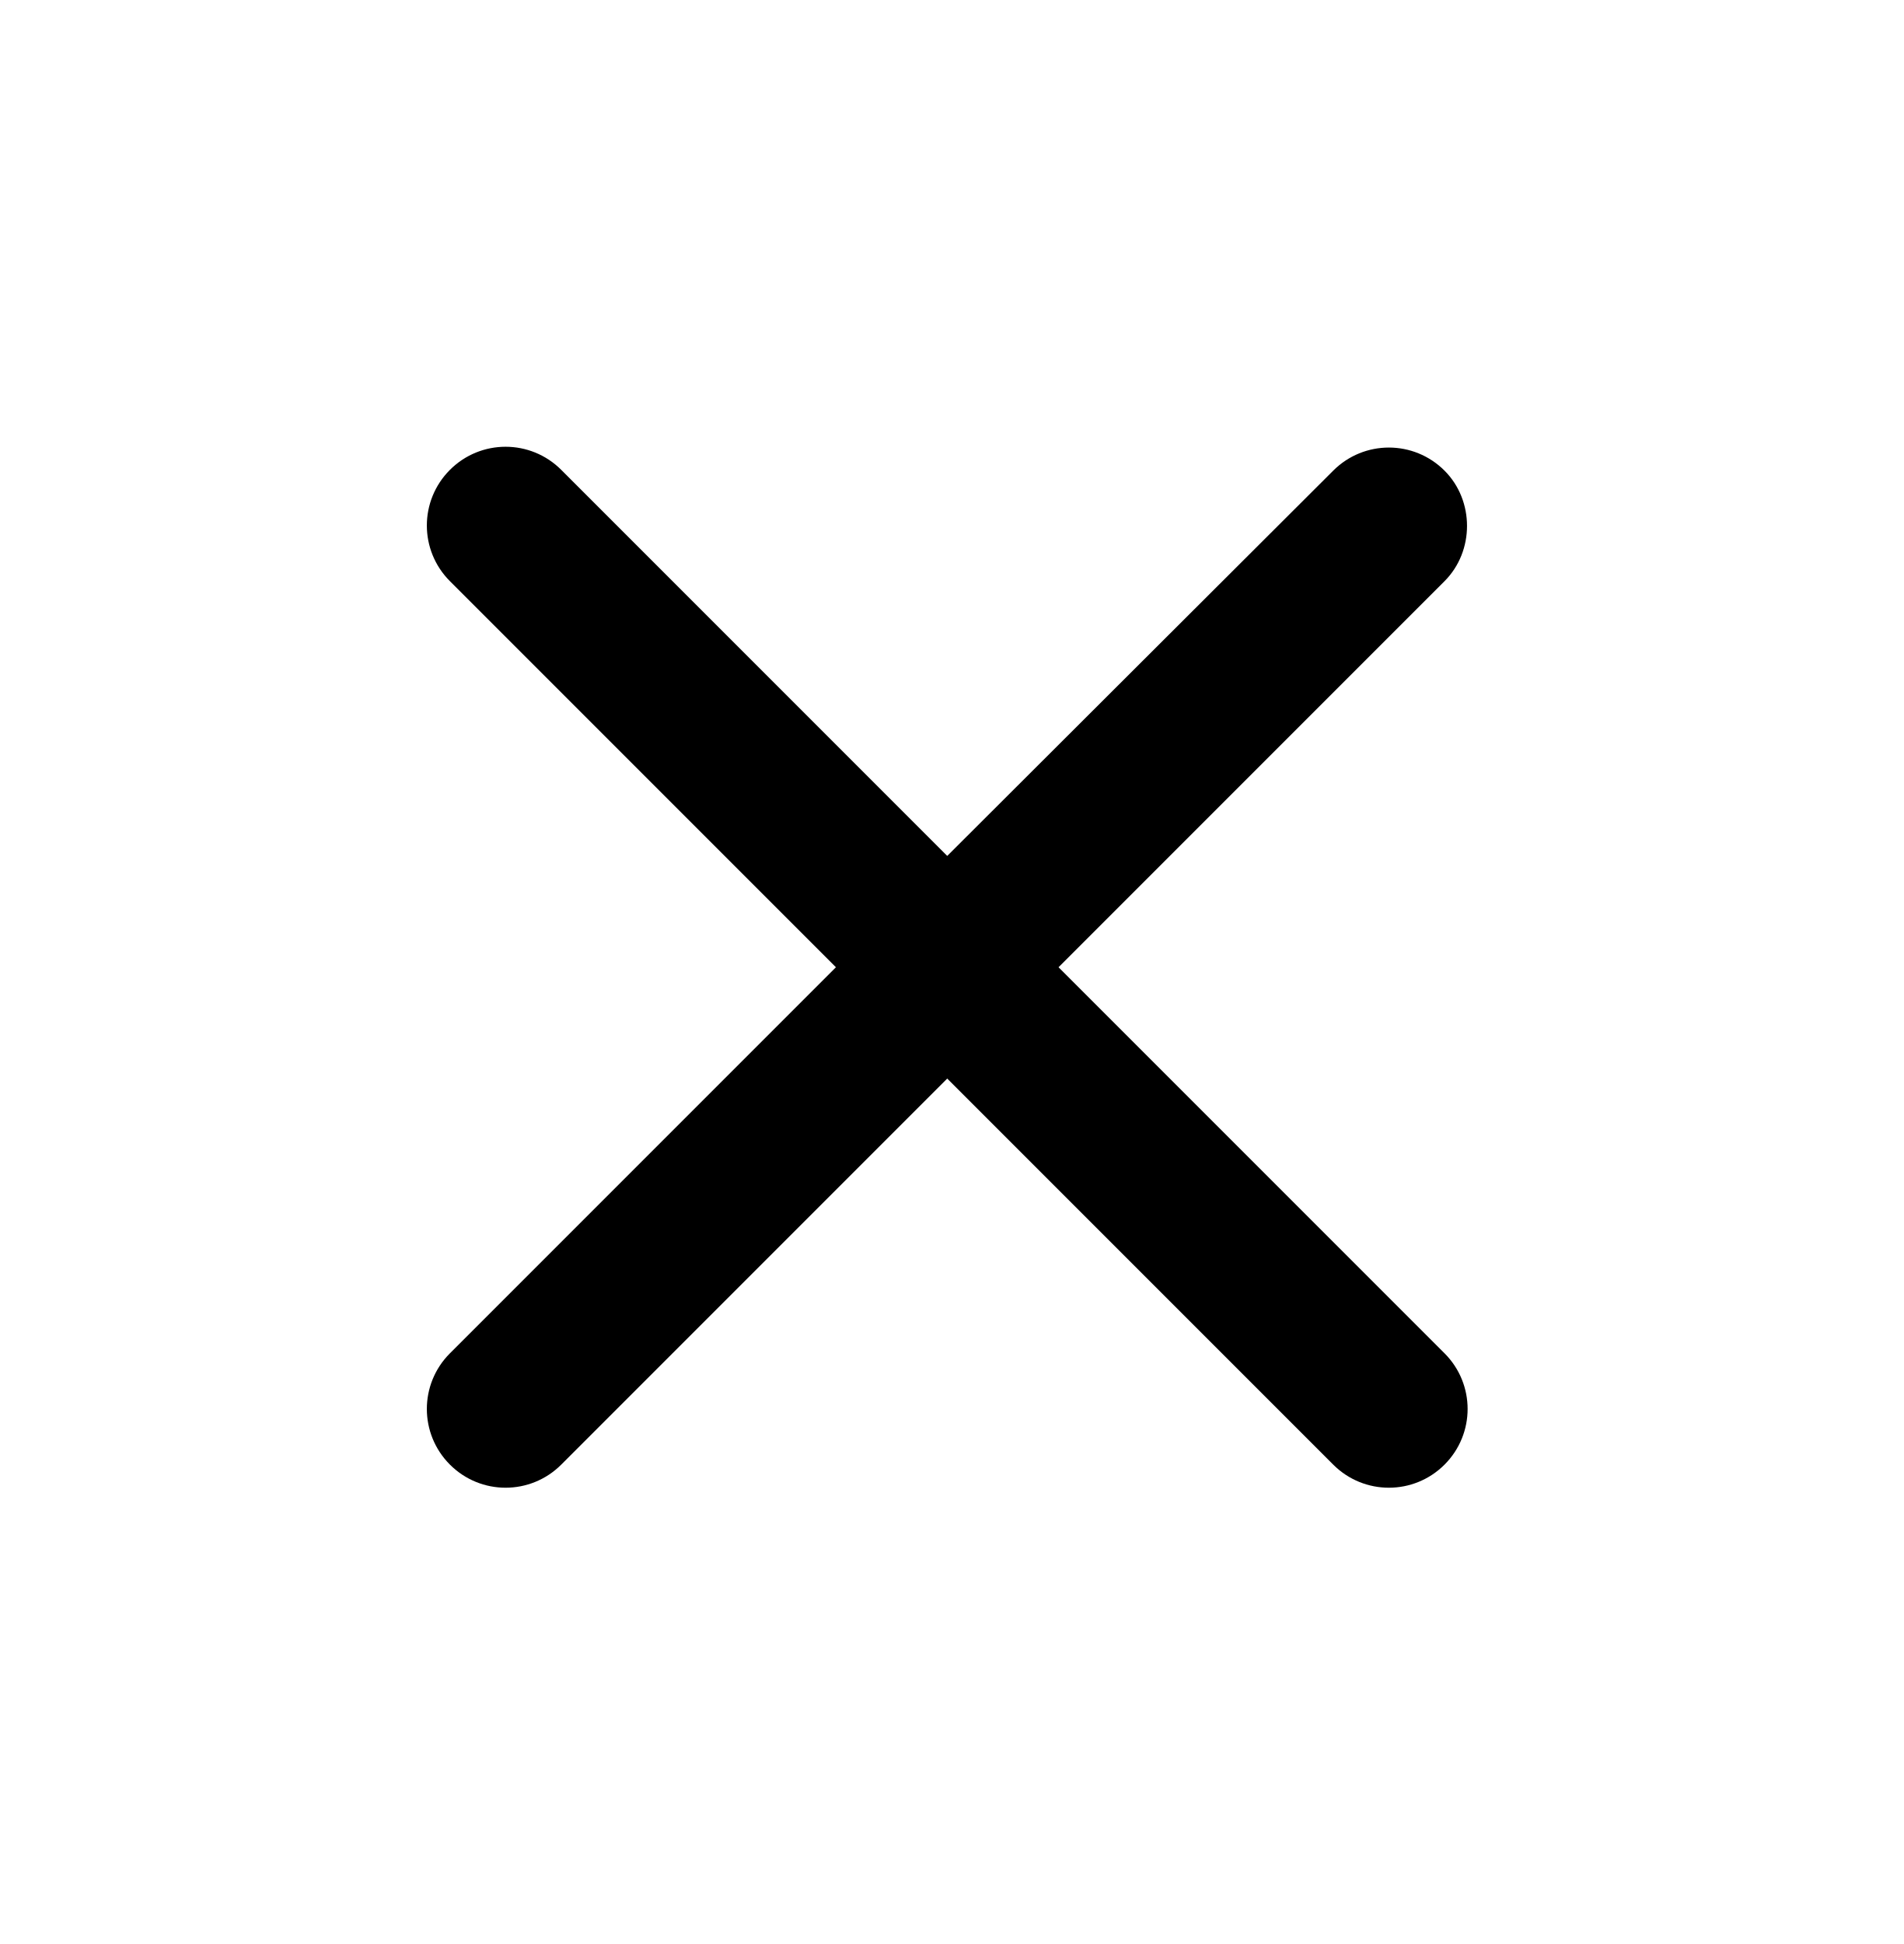
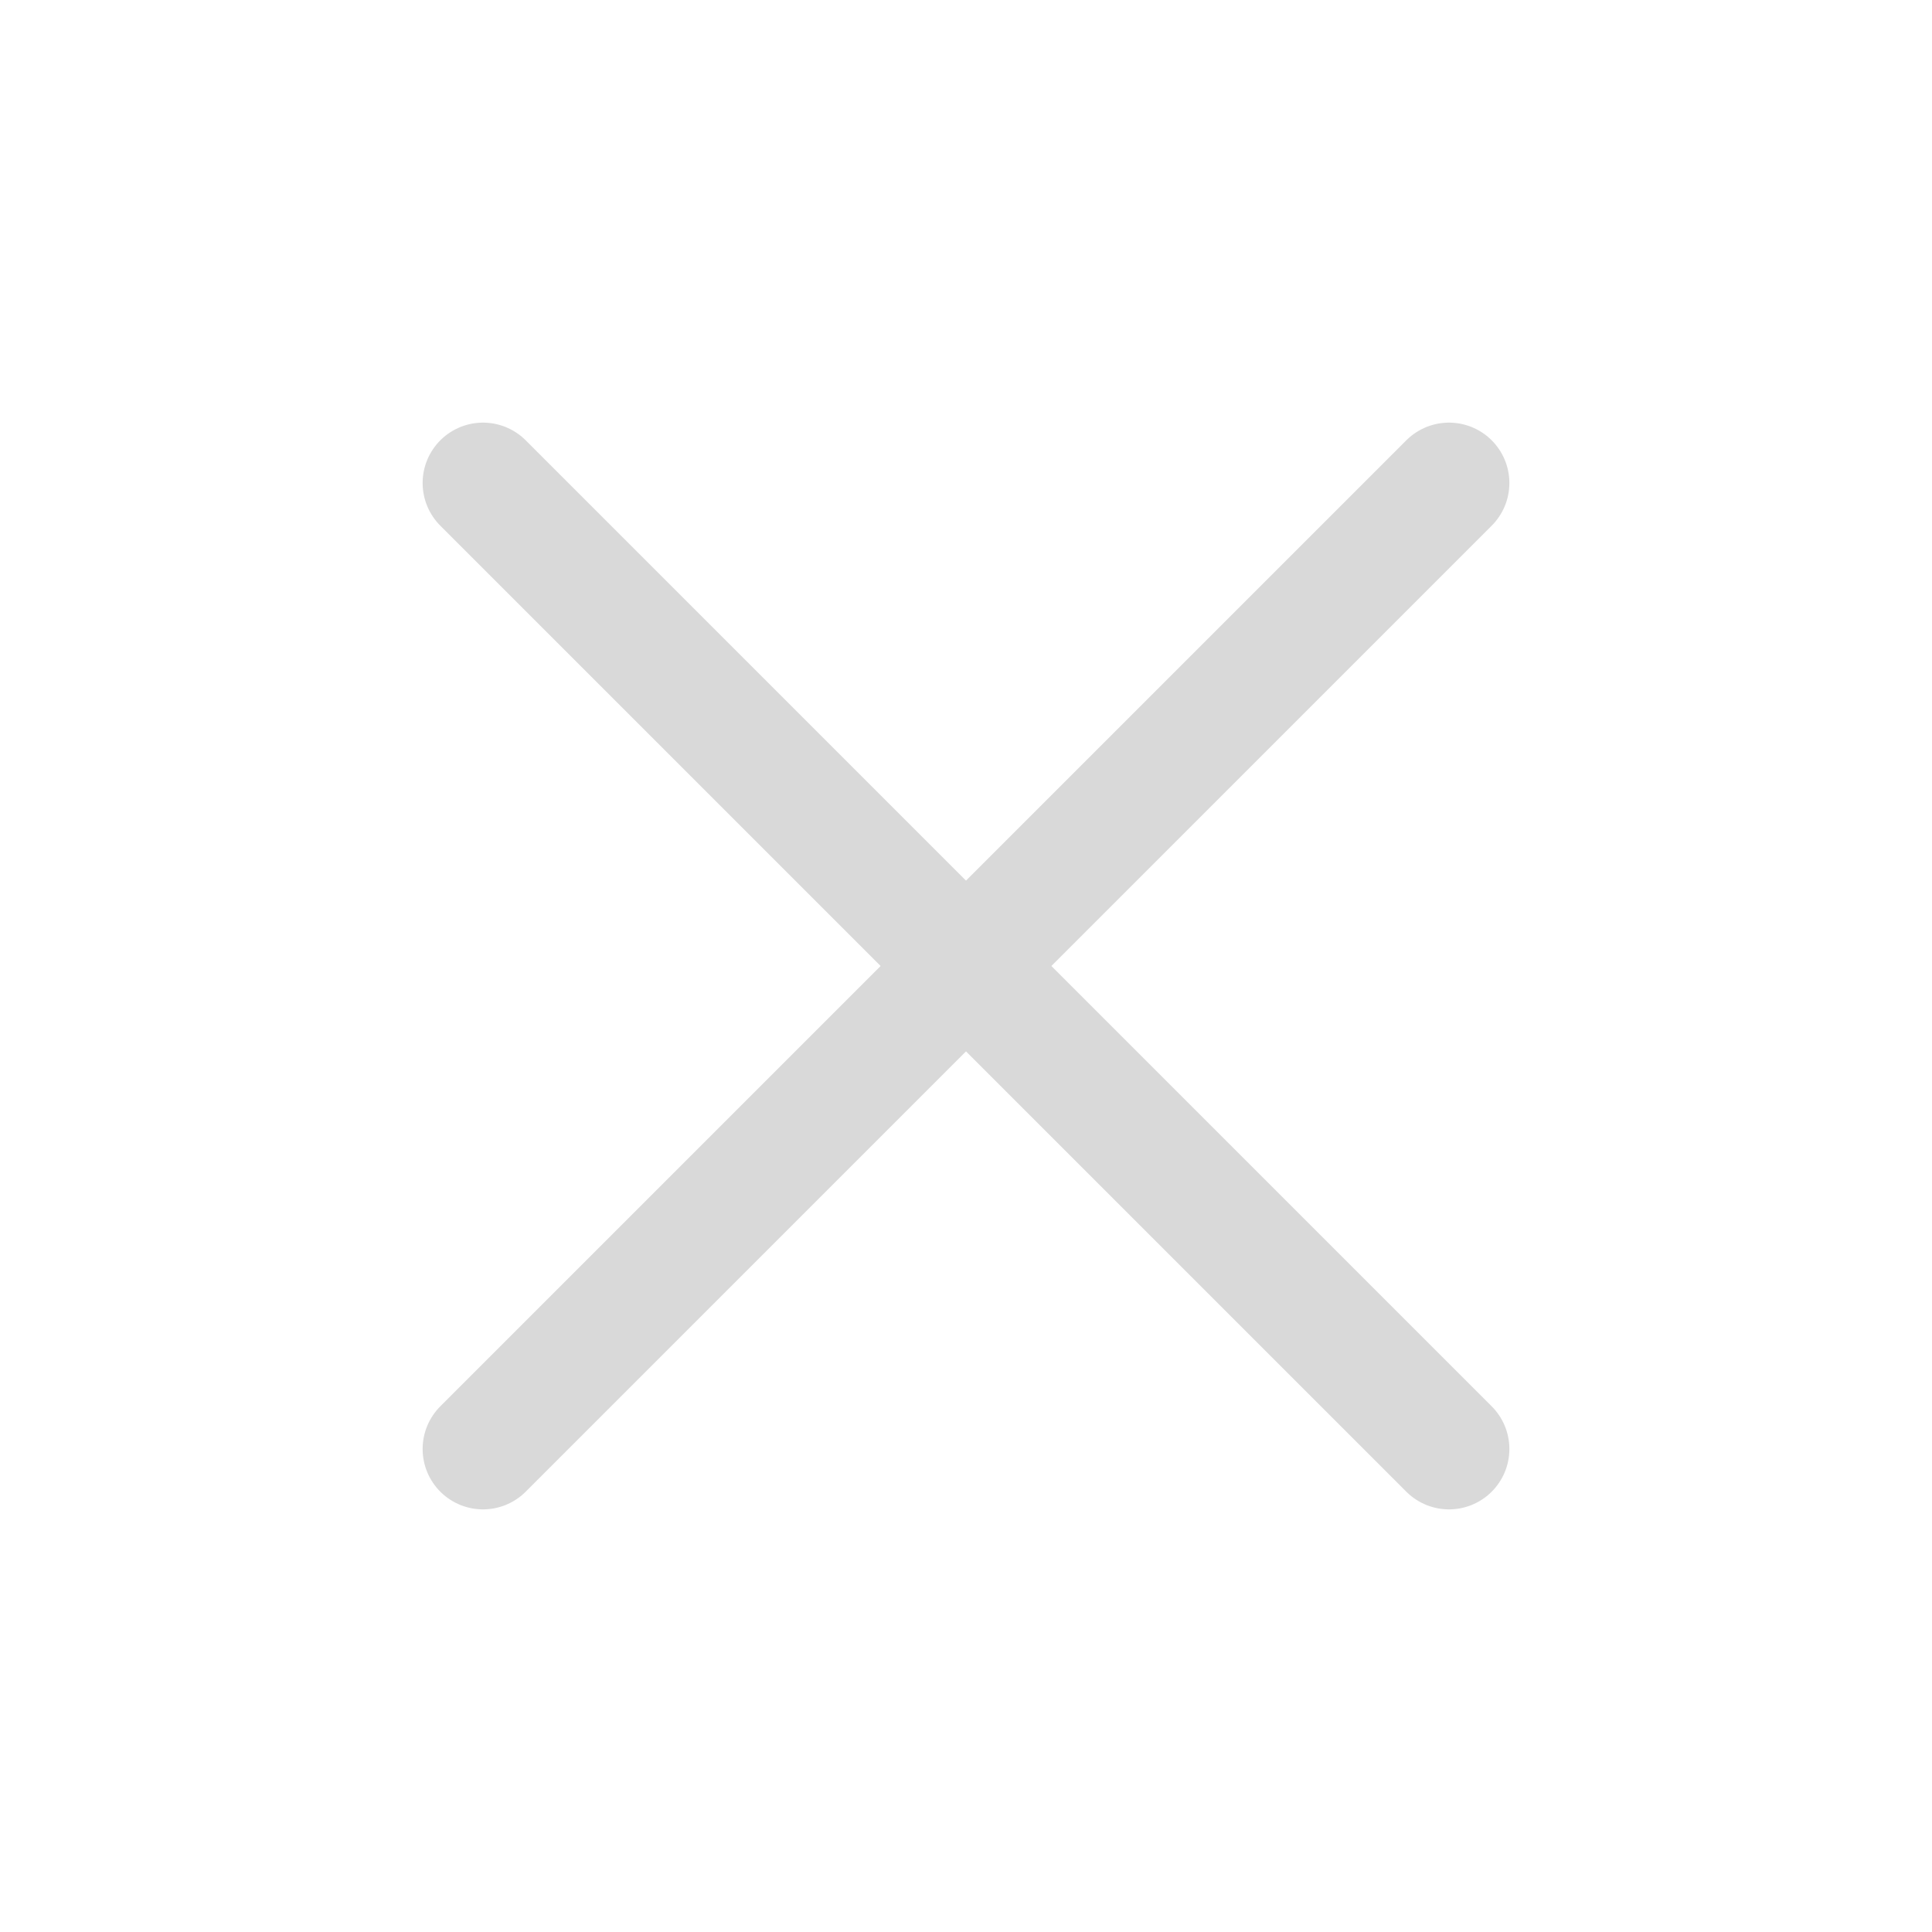
- <svg xmlns="http://www.w3.org/2000/svg" width="48" height="49" viewBox="0 0 48 49" fill="none">
-   <path d="M36.417 11.863C35.641 11.087 34.387 11.087 33.611 11.863L23.88 21.574L14.149 11.843C13.373 11.067 12.119 11.067 11.343 11.843C10.567 12.619 10.567 13.873 11.343 14.649L21.074 24.38L11.343 34.111C10.567 34.887 10.567 36.141 11.343 36.917C12.119 37.693 13.373 37.693 14.149 36.917L23.88 27.186L33.611 36.917C34.387 37.693 35.641 37.693 36.417 36.917C37.193 36.141 37.193 34.887 36.417 34.111L26.686 24.38L36.417 14.649C37.173 13.893 37.173 12.619 36.417 11.863Z" fill="black" />
+ <svg xmlns="http://www.w3.org/2000/svg" width="16" height="16" viewBox="0 0 16 16" fill="none">
+   <path d="M12 4L4 12M4 4L12 12" stroke="#D9D9D9" stroke-linecap="round" stroke-linejoin="round" />
</svg>
